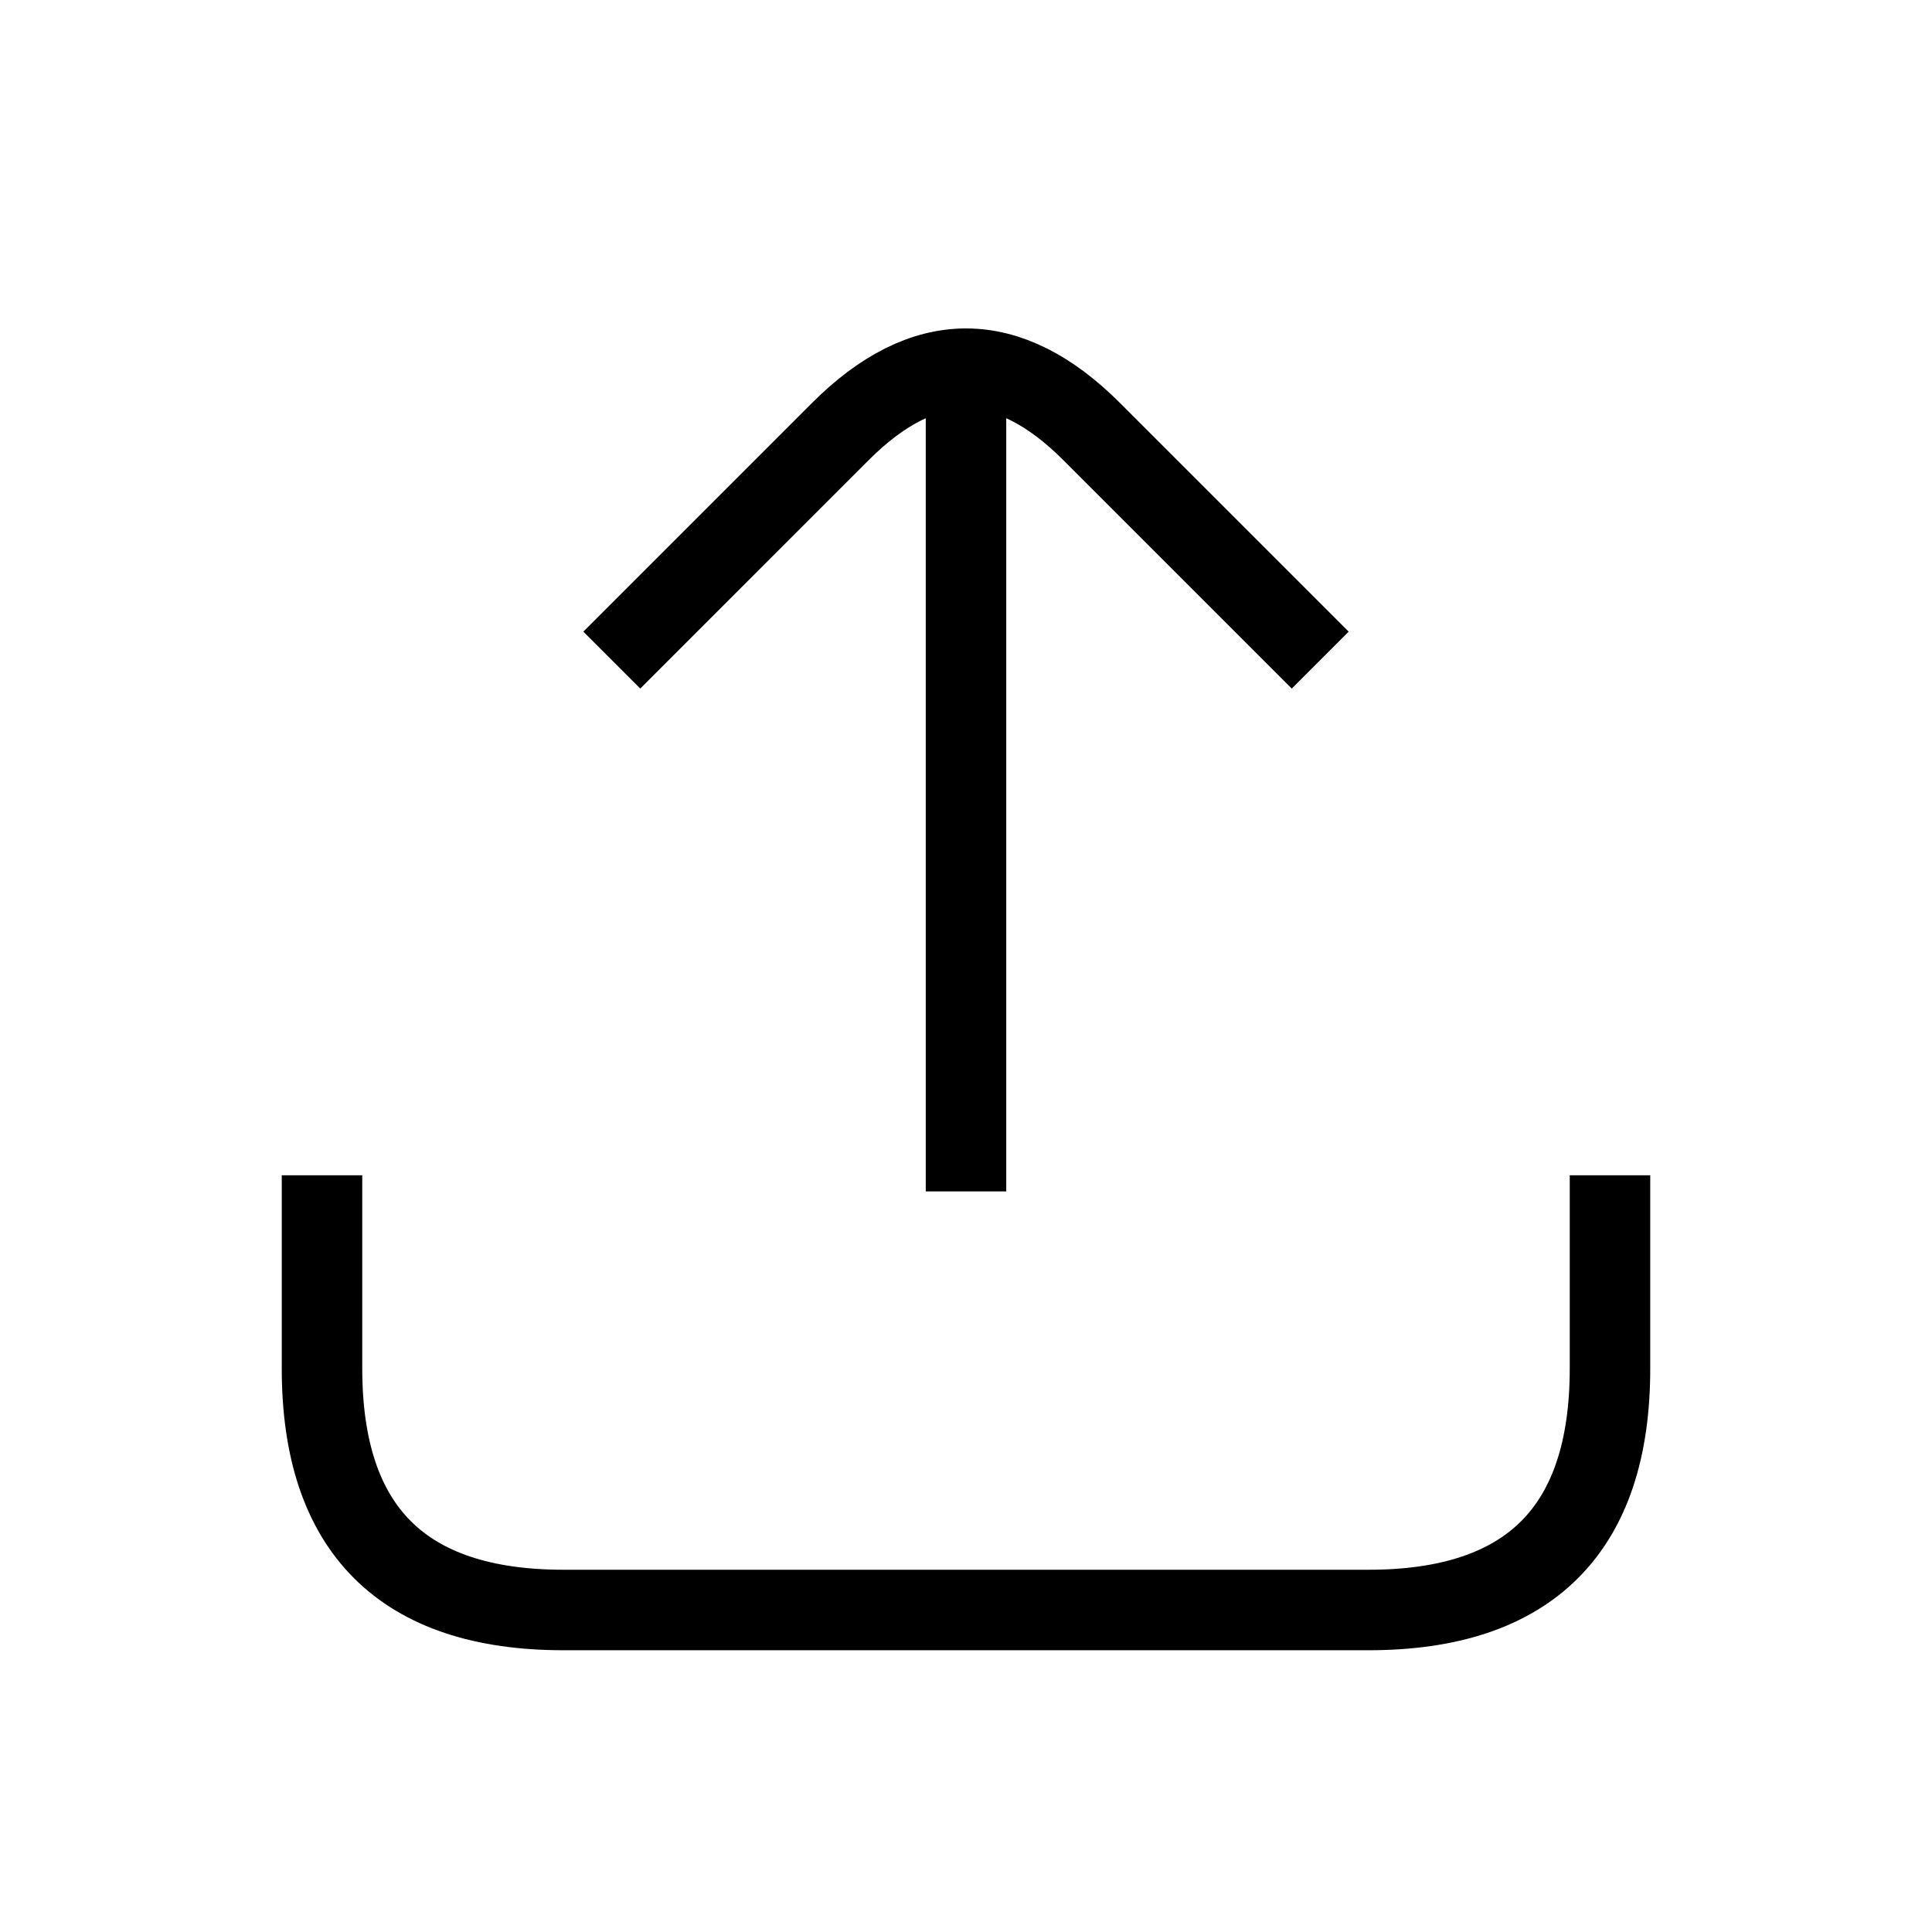
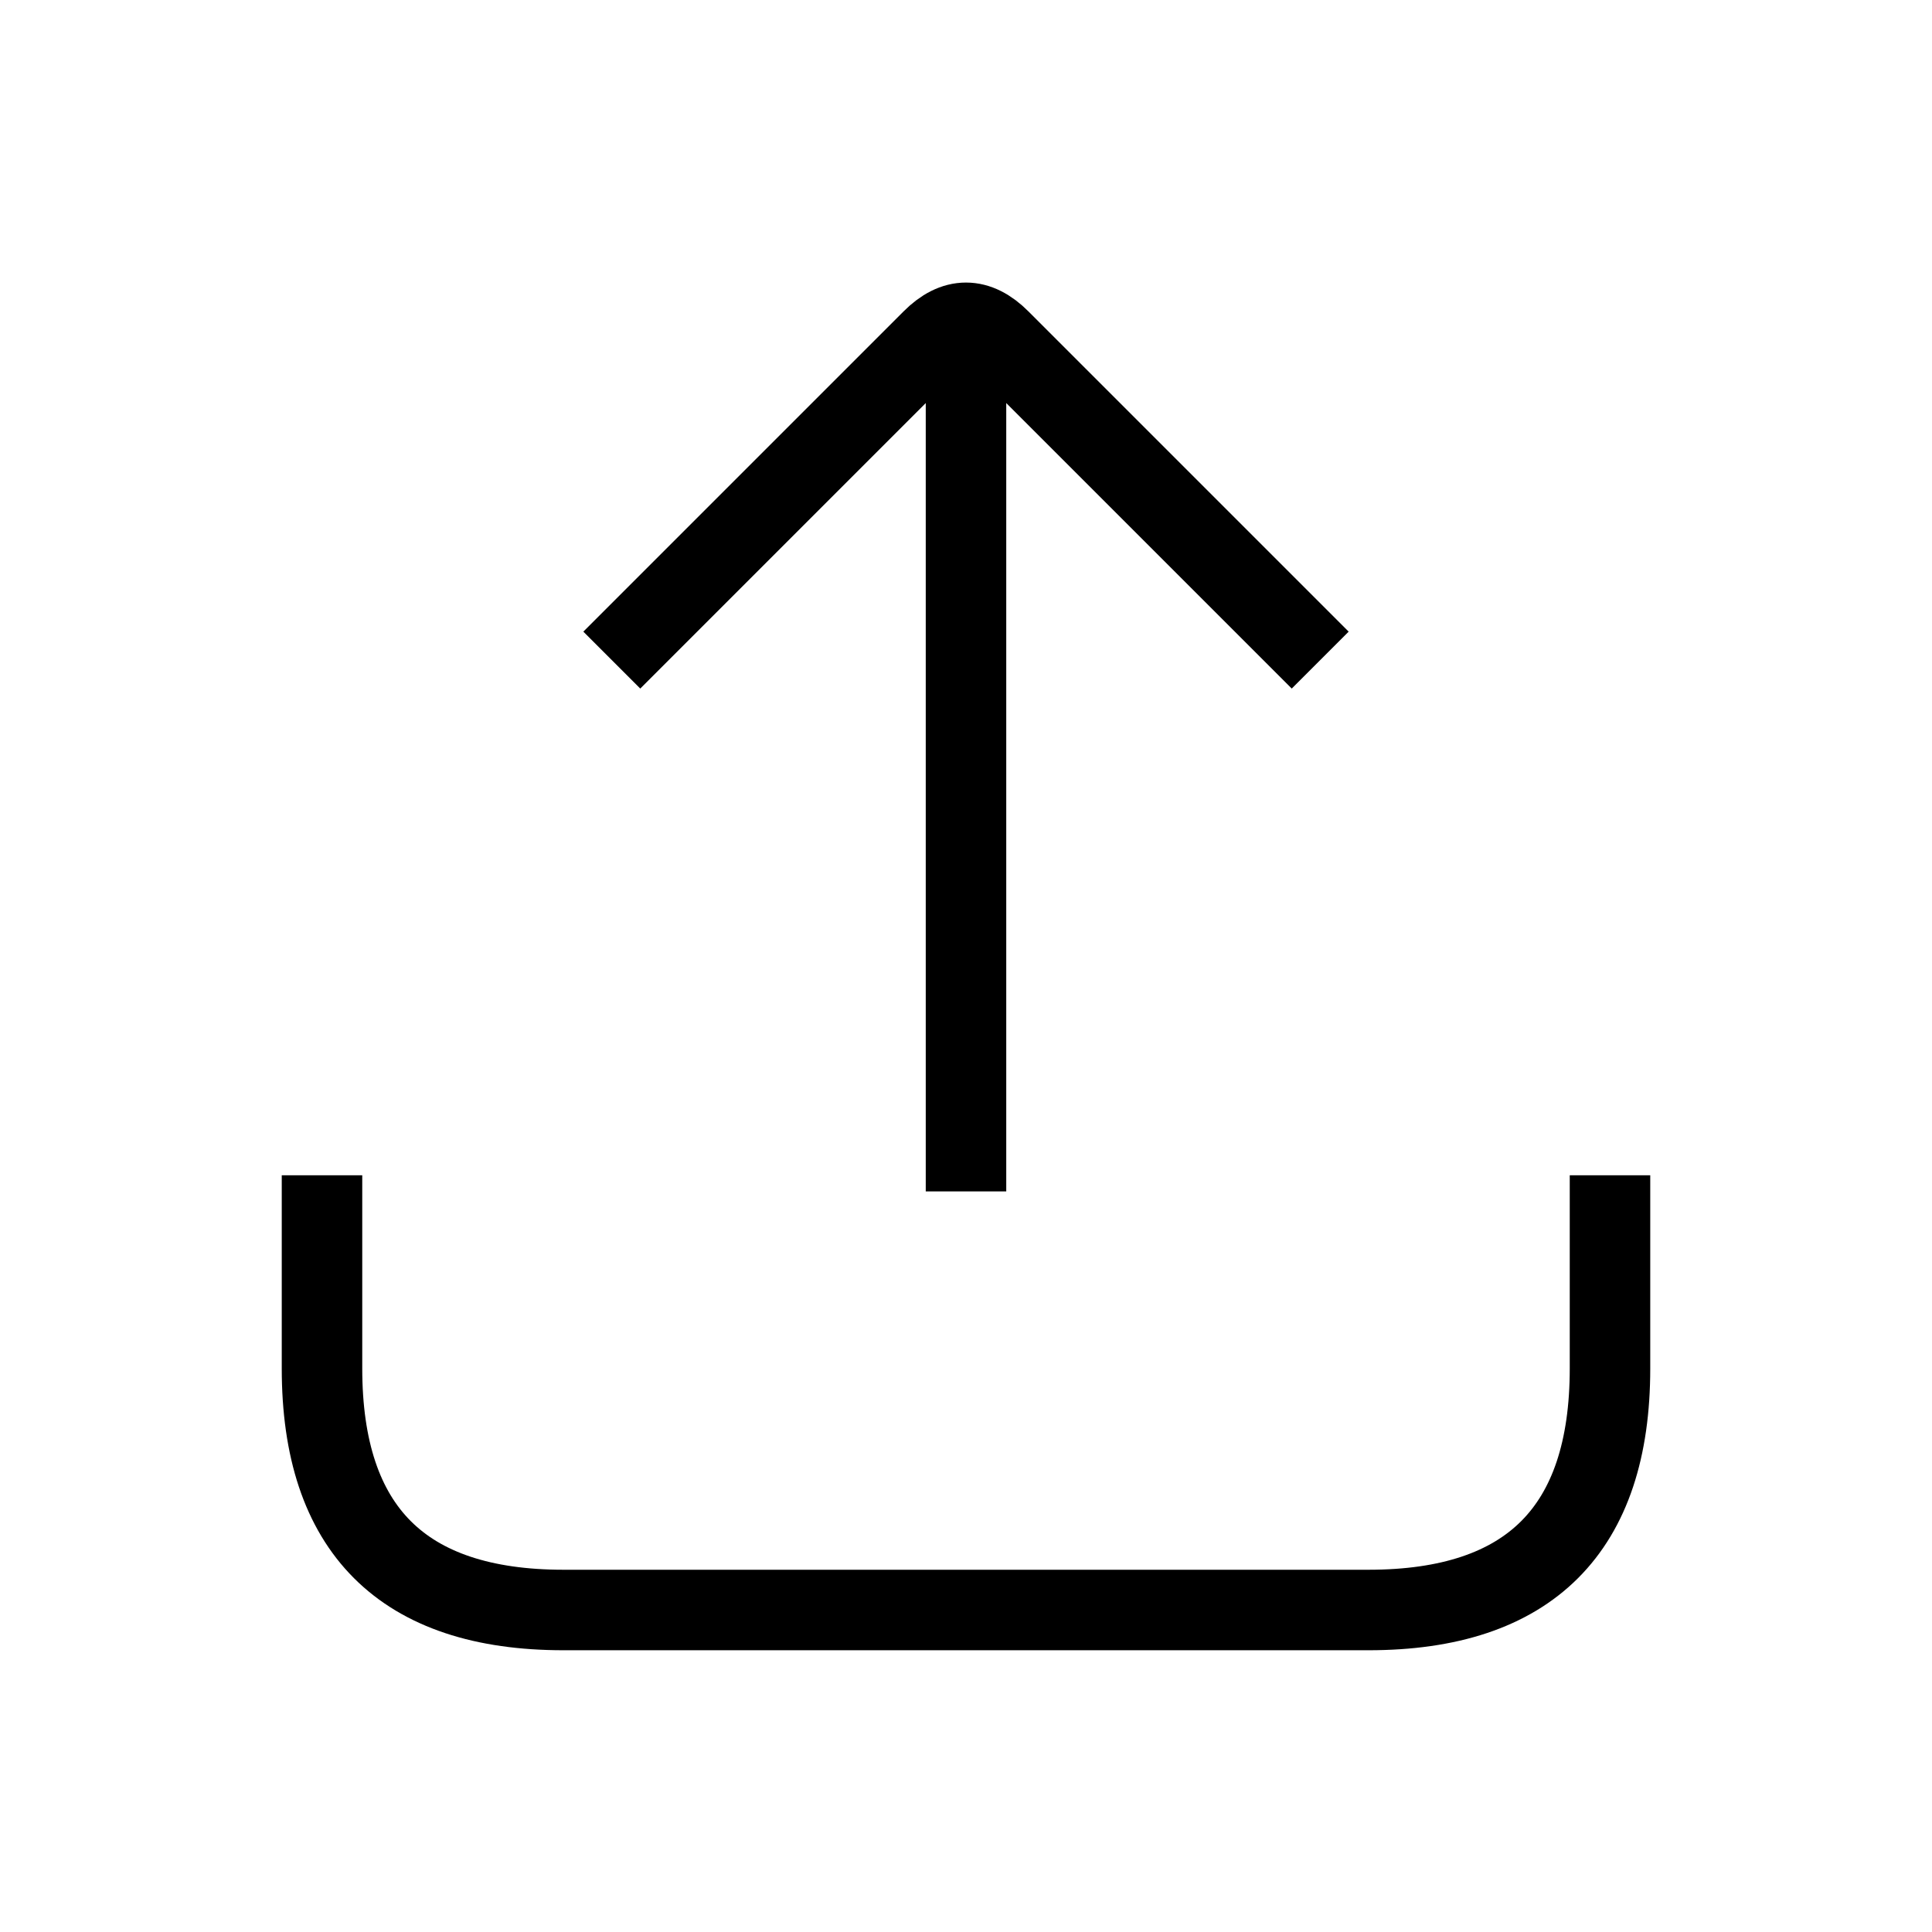
<svg xmlns="http://www.w3.org/2000/svg" viewBox="0 0 24 24" fill="none" stroke="currentColor">
  <path d="M4 14.6L4 17Q4 20 7 20L17 20Q20 20 20 17L20 14.6" />
-   <path d="M12 4.58V14.8" />
-   <path d="M7.6 8.2L10.44 5.36Q12 3.8 13.56 5.36L16.4 8.2" />
+   <path d="M12 4.01V14.8" />
+   <path d="M7.6 8.2L11.58 4.22Q12 3.8 12.42 4.22L16.4 8.2" />
</svg>
